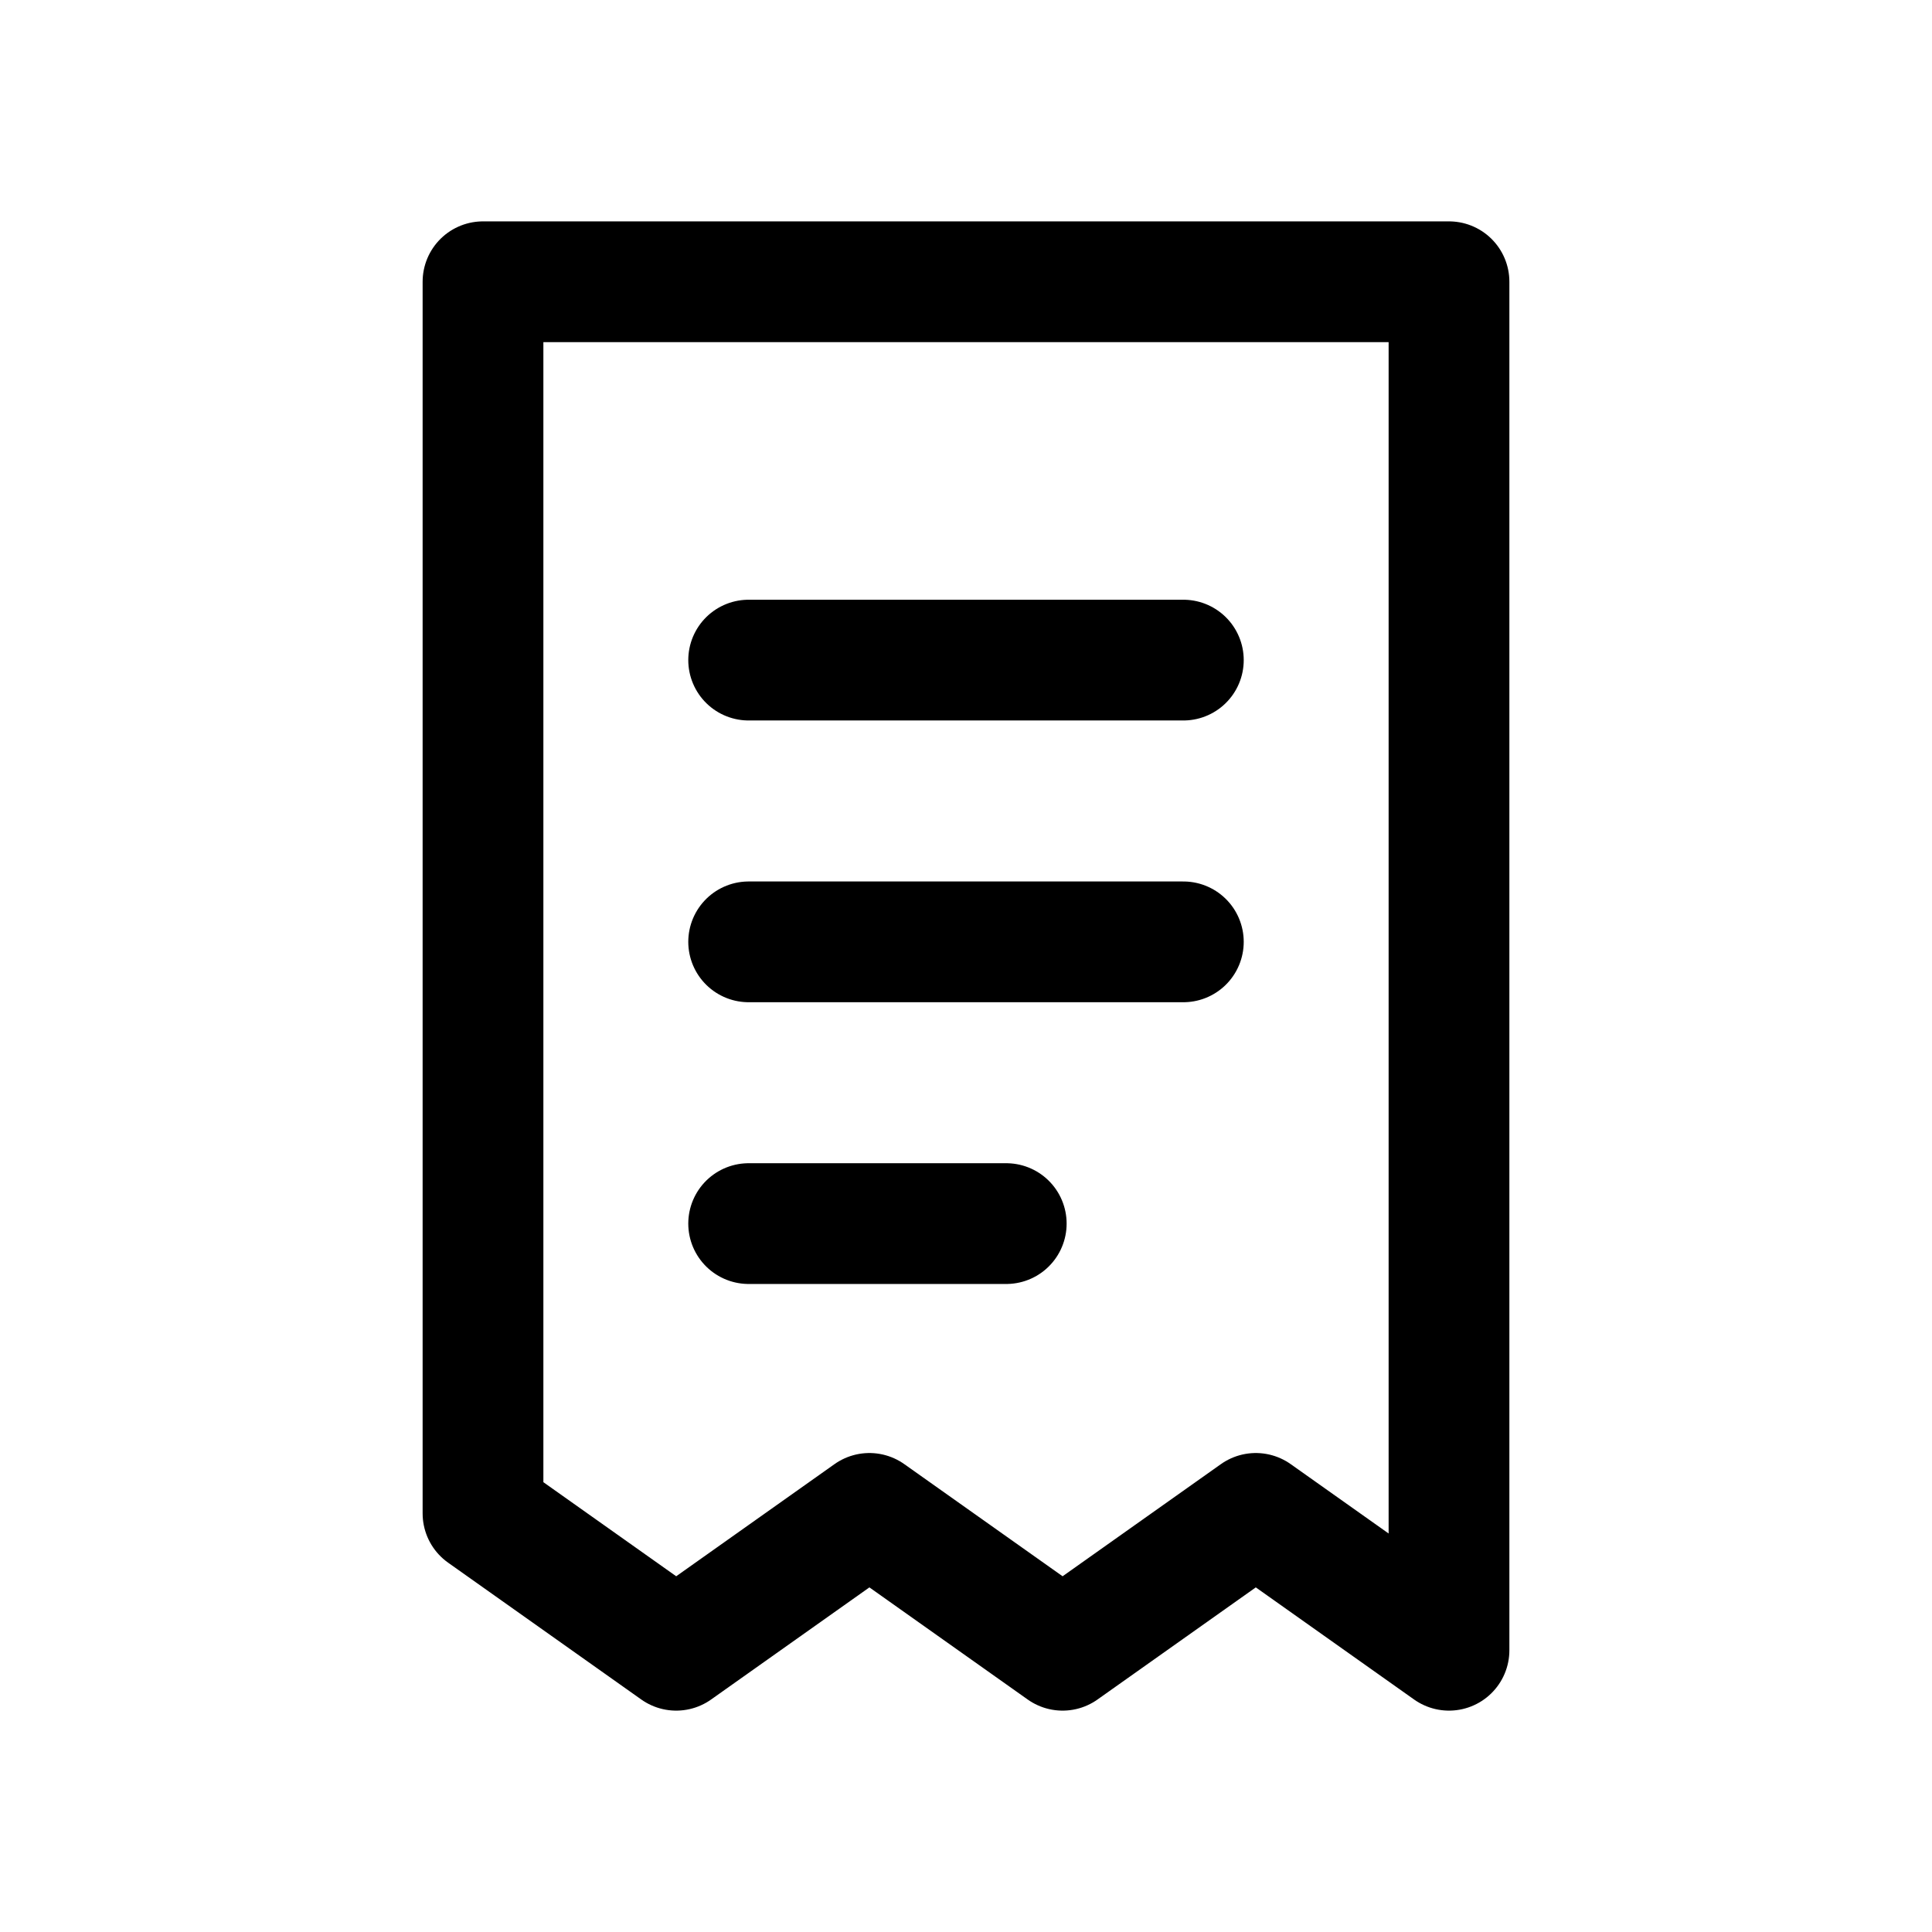
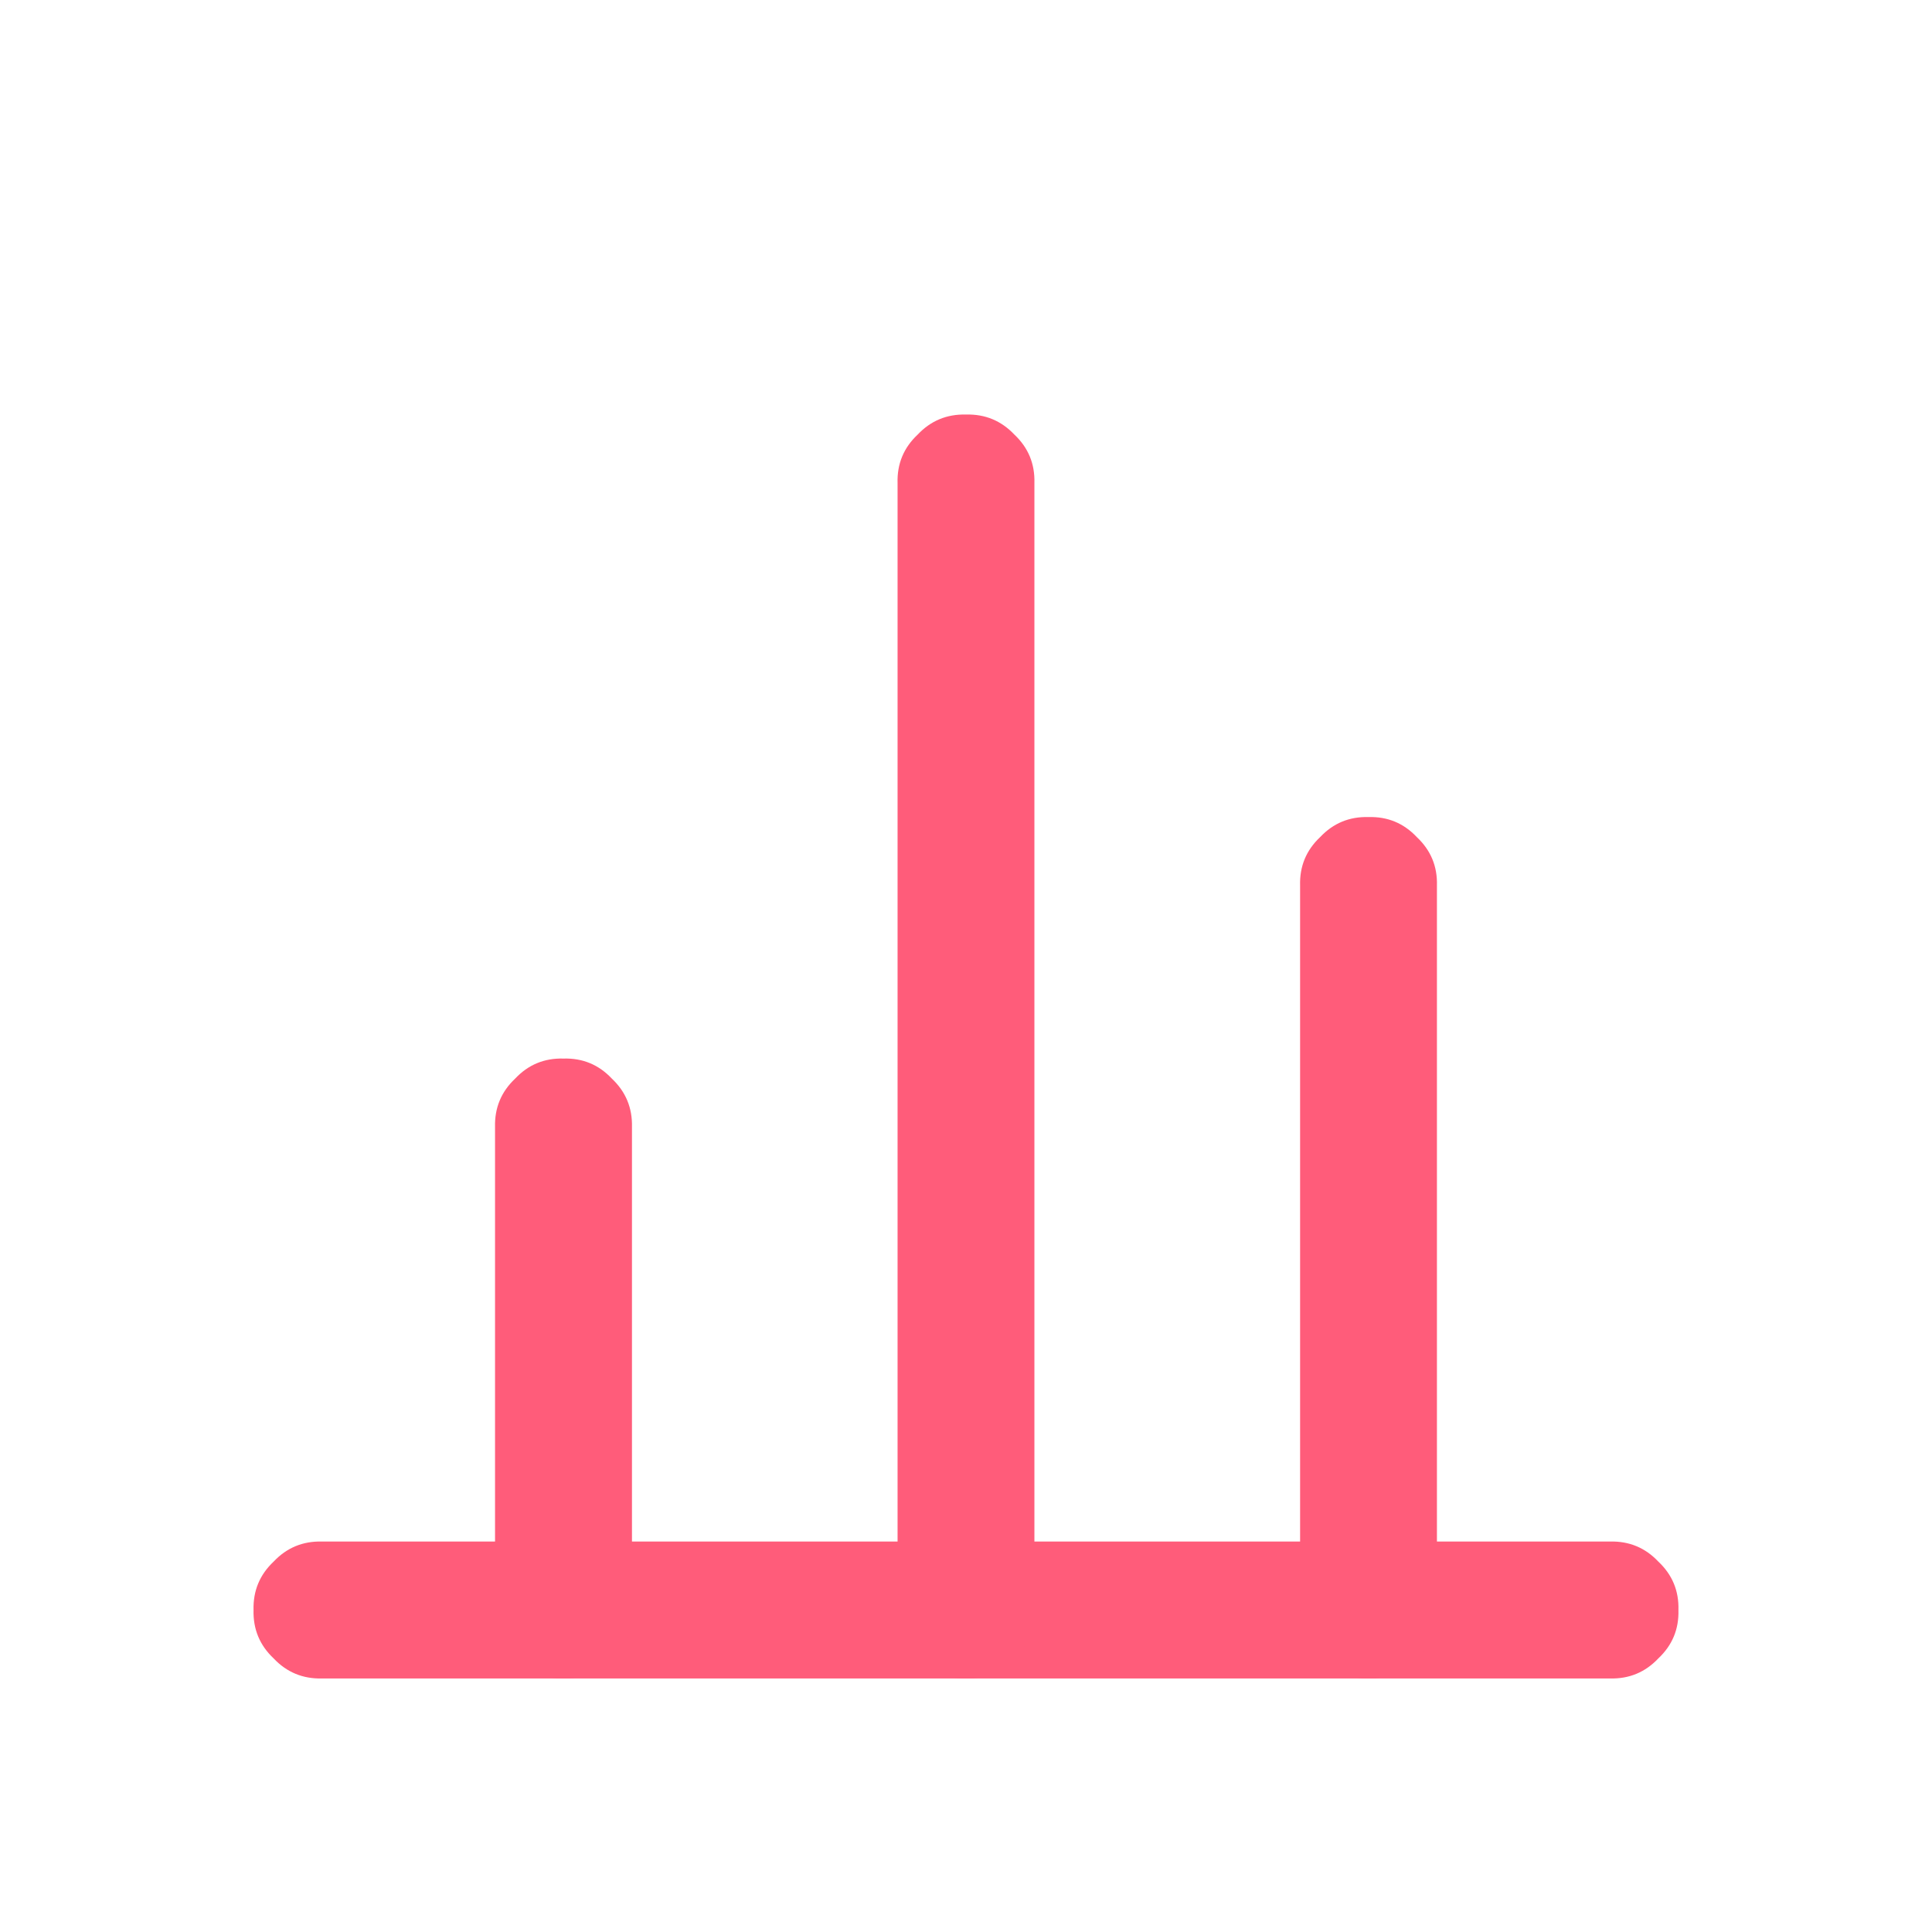
- <svg xmlns="http://www.w3.org/2000/svg" width="24" height="24" viewBox="0 0 24 24" fill="none">
-   <path d="M6 3.5h12v17l-2.4-1.7-2.4 1.7-2.4-1.7-2.4 1.7-2.4-1.7V3.5z" stroke="currentColor" stroke-width="1.5" stroke-linejoin="round" />
-   <path d="M9.3 8.2h5.4M9.3 11.7h5.4M9.3 15.2h3.2" stroke="currentColor" stroke-width="1.5" stroke-linecap="round" />
+ <svg xmlns="http://www.w3.org/2000/svg" viewBox="0 0 23 23" width="23" height="23">
+   <path fill="#FF5C7A" transform="matrix(1 0 0 1 3.83333 19.1667)" d="M0 -0.815L15.333 -0.815Q15.675 -0.824 15.909 -0.576Q16.158 -0.342 16.148 0Q16.158 0.342 15.909 0.576Q15.675 0.824 15.333 0.815L0 0.815Q-0.342 0.824 -0.576 0.576Q-0.824 0.342 -0.815 0Q-0.824 -0.342 -0.576 -0.576Q-0.342 -0.824 0 -0.815Z" />
+   <path fill="#FF5C7A" transform="matrix(1 0 0 1 6.70833 5.75)" d="M3.977 13.417L3.977 0Q3.967 -0.342 4.216 -0.576Q4.45 -0.824 4.792 -0.815Q5.133 -0.824 5.368 -0.576Q5.616 -0.342 5.606 0L5.606 13.417Q5.616 13.758 5.368 13.993Q5.133 14.241 4.792 14.231Q4.45 14.241 4.216 13.993Q3.967 13.758 3.977 13.417ZM8.769 13.417L8.769 4.792Q8.759 4.45 9.007 4.216Q9.242 3.967 9.583 3.977Q9.925 3.967 10.159 4.216Q10.408 4.45 10.398 4.792L10.398 13.417Q10.408 13.758 10.159 13.993Q9.925 14.241 9.583 14.231Q9.242 14.241 9.007 13.993Q8.759 13.758 8.769 13.417ZM-0.815 13.417L-0.815 7.667Q-0.824 7.325 -0.576 7.091Q-0.342 6.842 0 6.852Q0.342 6.842 0.576 7.091Q0.824 7.325 0.815 7.667L0.815 13.417Q0.824 13.758 0.576 13.993Q0.342 14.241 0 14.231Q-0.342 14.241 -0.576 13.993Q-0.824 13.758 -0.815 13.417Z" />
</svg>
